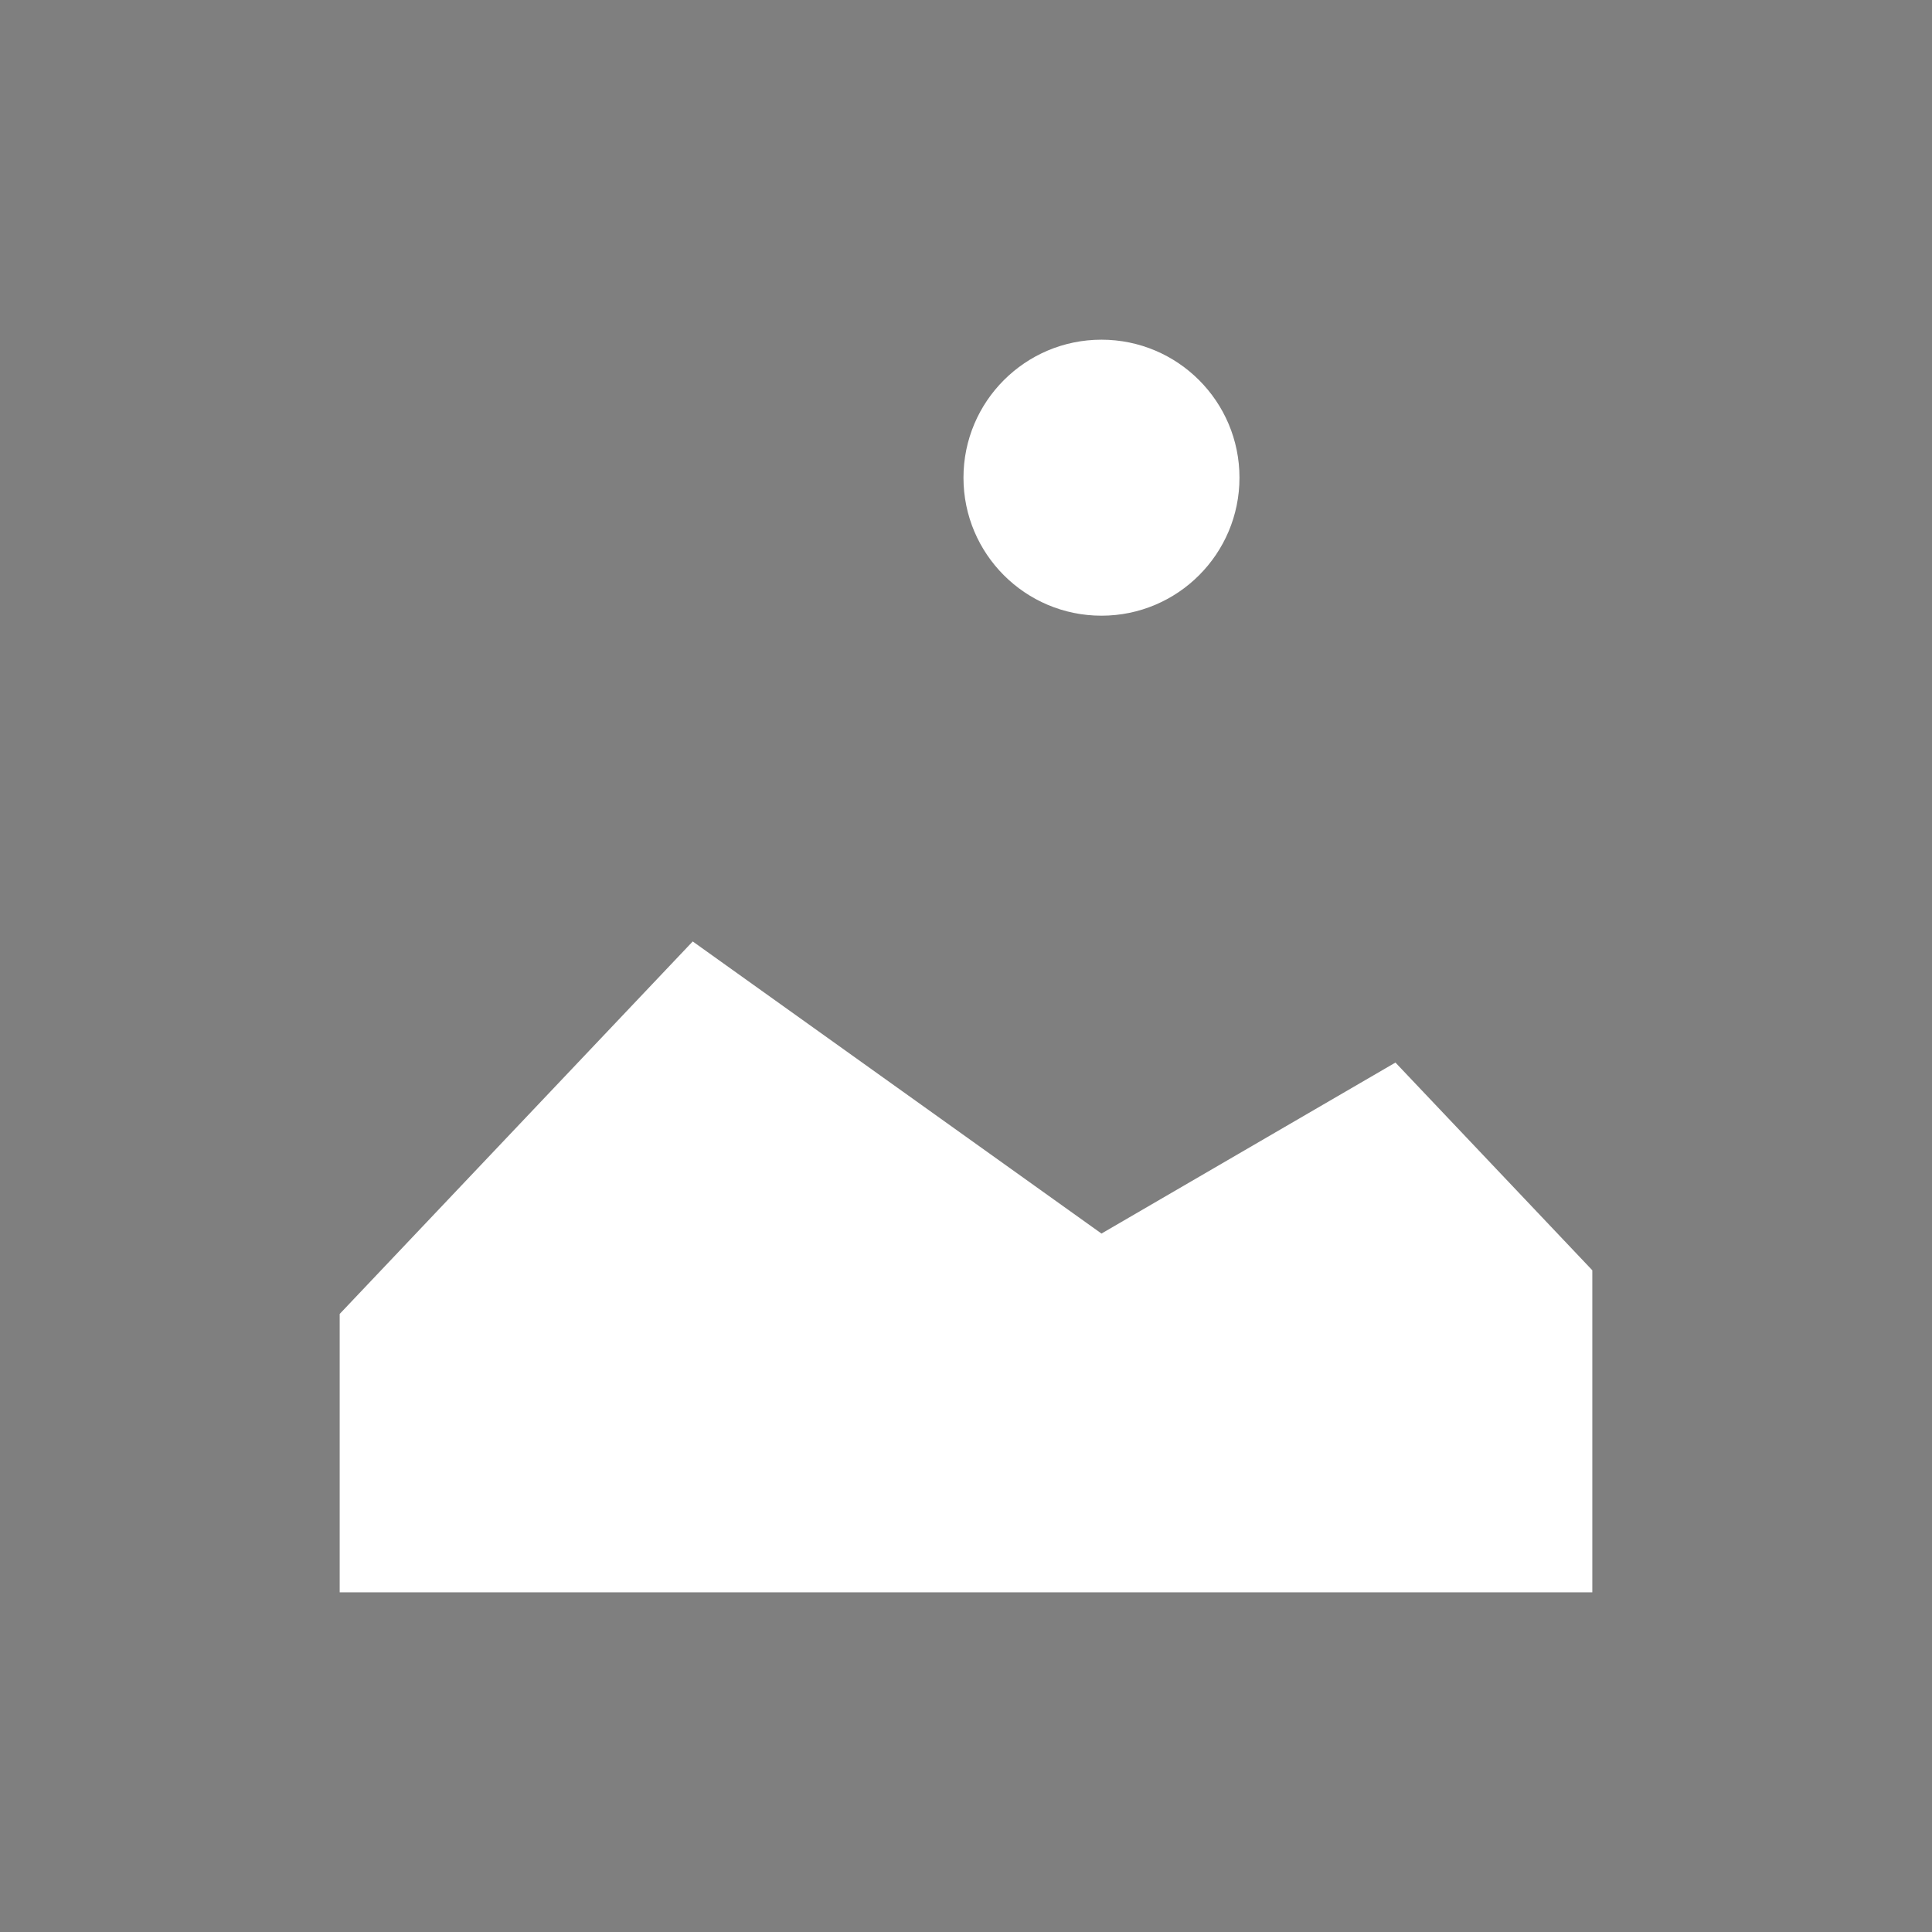
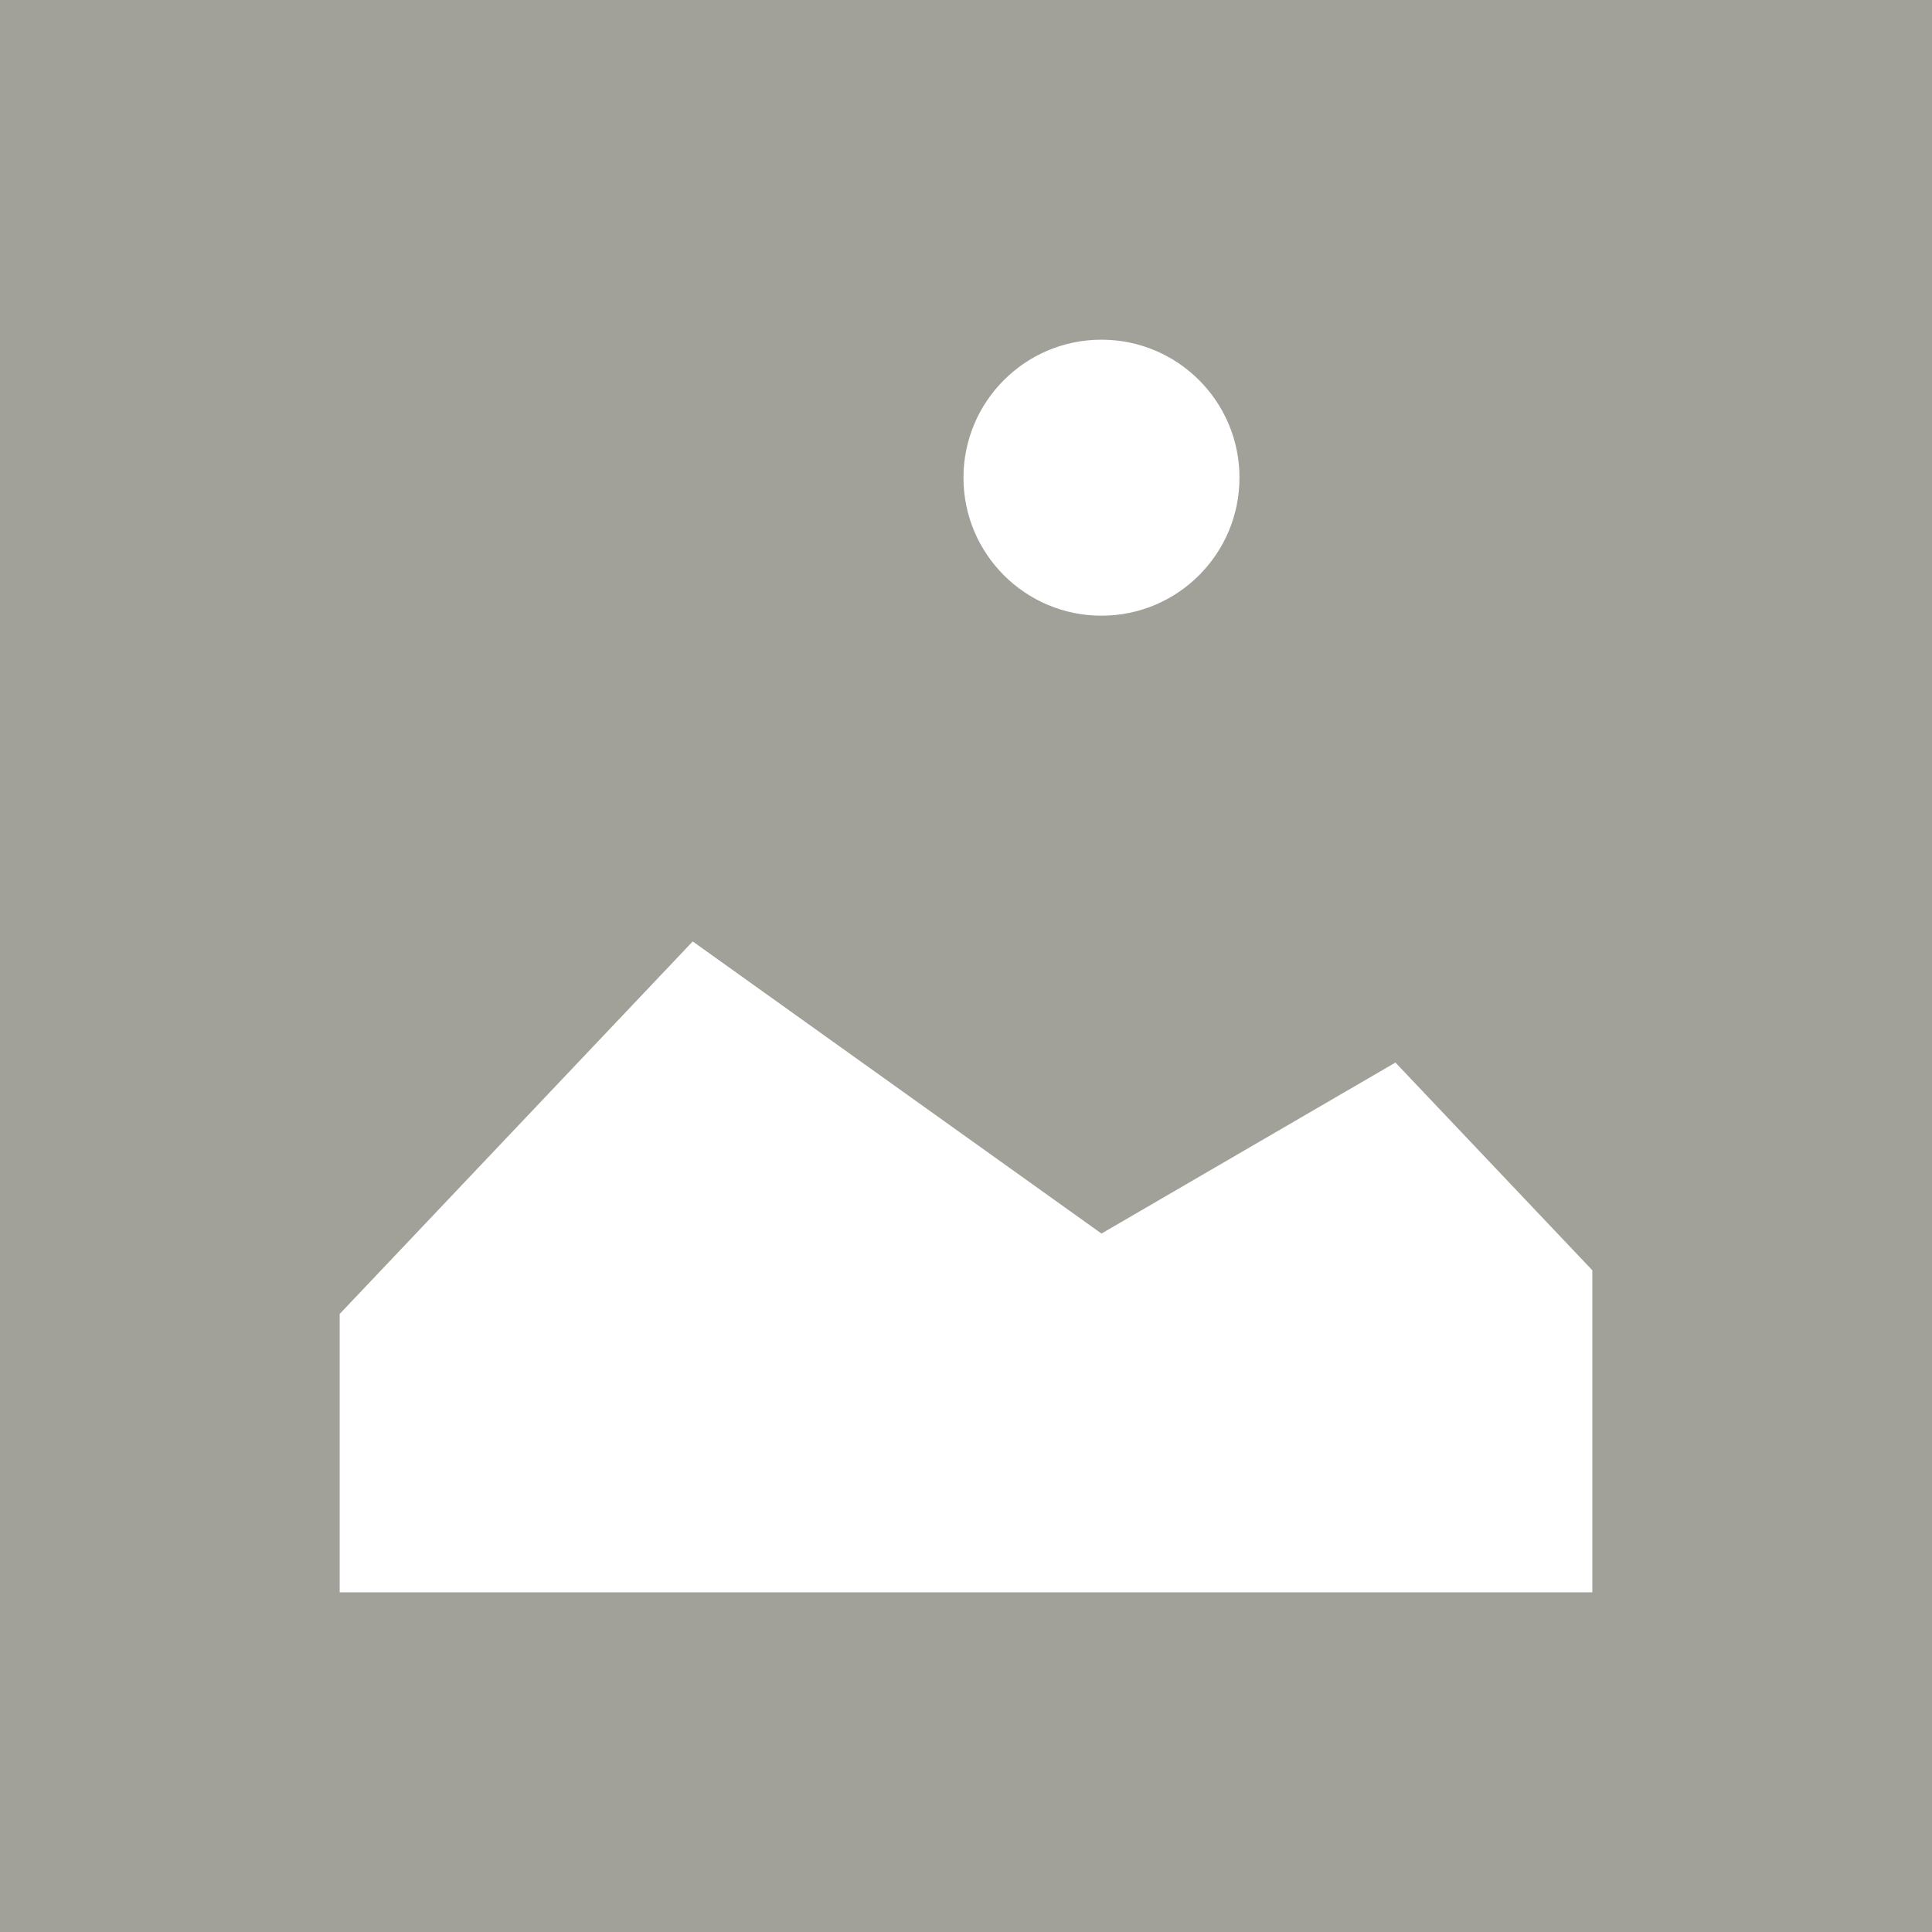
- <svg xmlns="http://www.w3.org/2000/svg" fill="rgba(0,0,0,0.5)" height="800px" width="800px" version="1.1" id="Layer_1" viewBox="0 0 455 455" xml:space="preserve">
+ <svg xmlns="http://www.w3.org/2000/svg" fill="rgb(161, 161, 154)" height="800px" width="800px" version="1.1" id="Layer_1" viewBox="0 0 455 455" xml:space="preserve">
  <path d="M0,0v455h455V0H0z M259.405,80c17.949,0,32.5,14.551,32.5,32.5s-14.551,32.5-32.5,32.5s-32.5-14.551-32.5-32.5  S241.456,80,259.405,80z M375,375H80v-65.556l83.142-87.725l96.263,68.792l69.233-40.271L375,299.158V375z" />
</svg>
